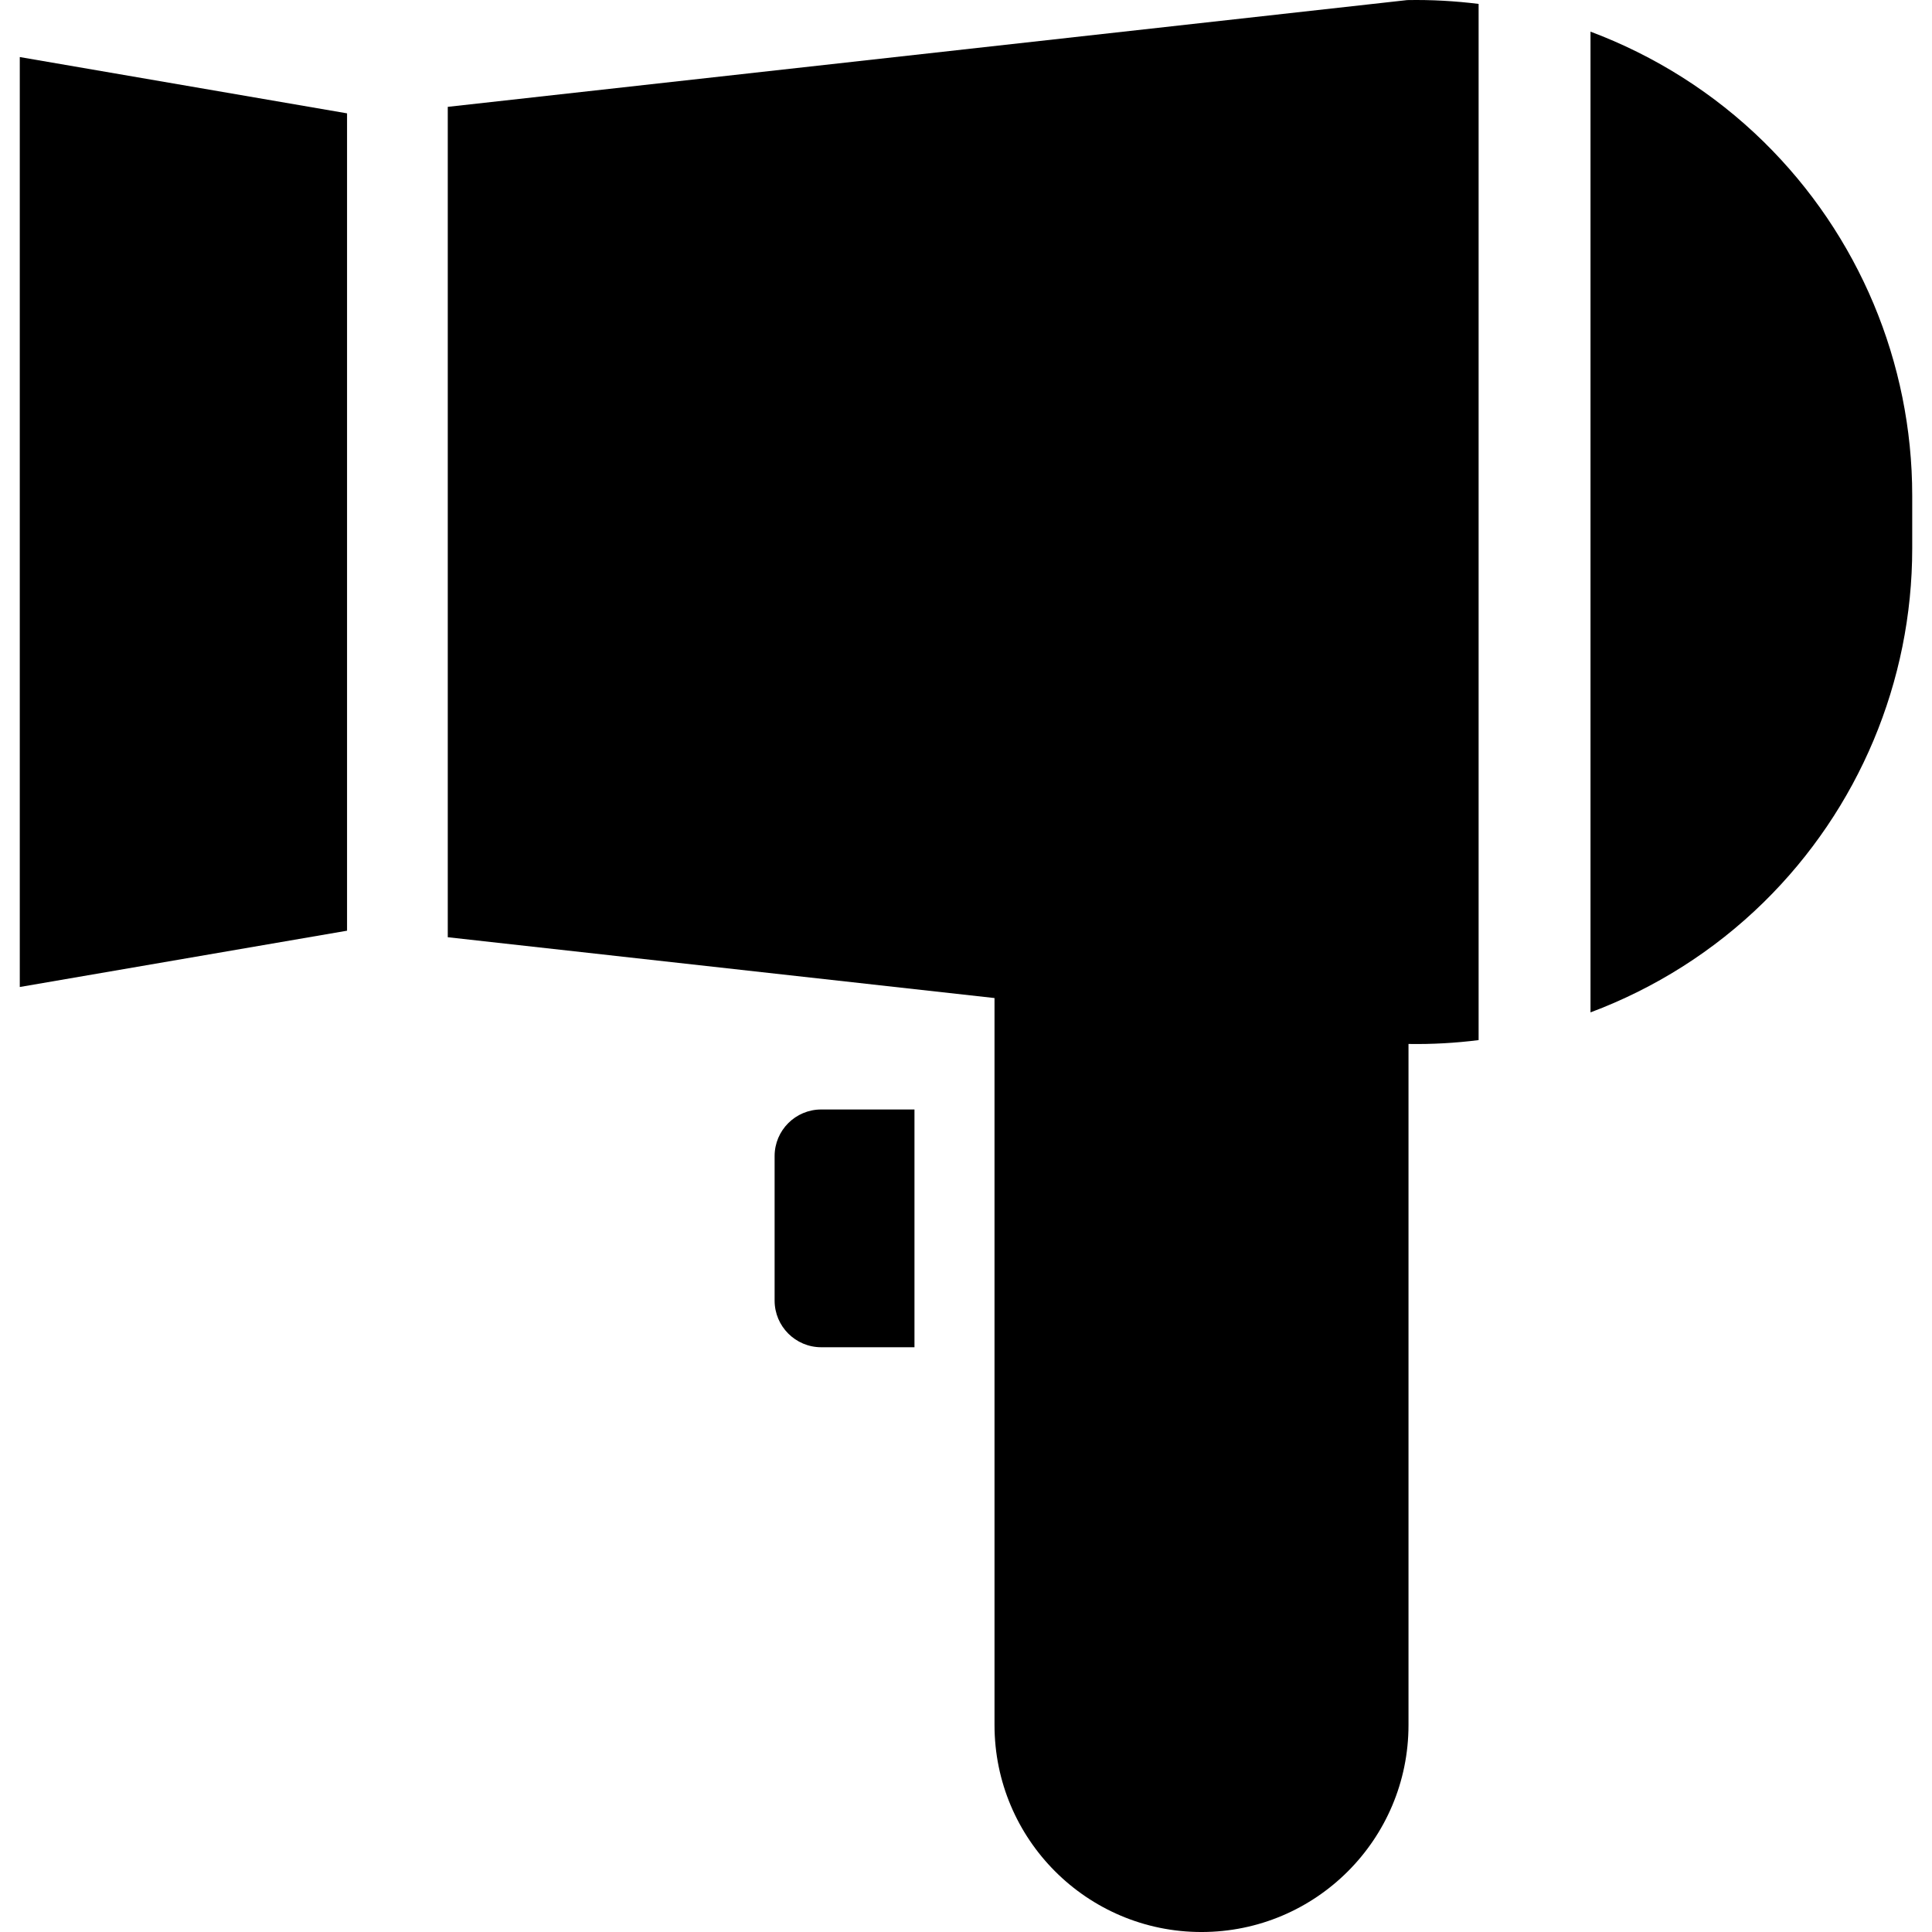
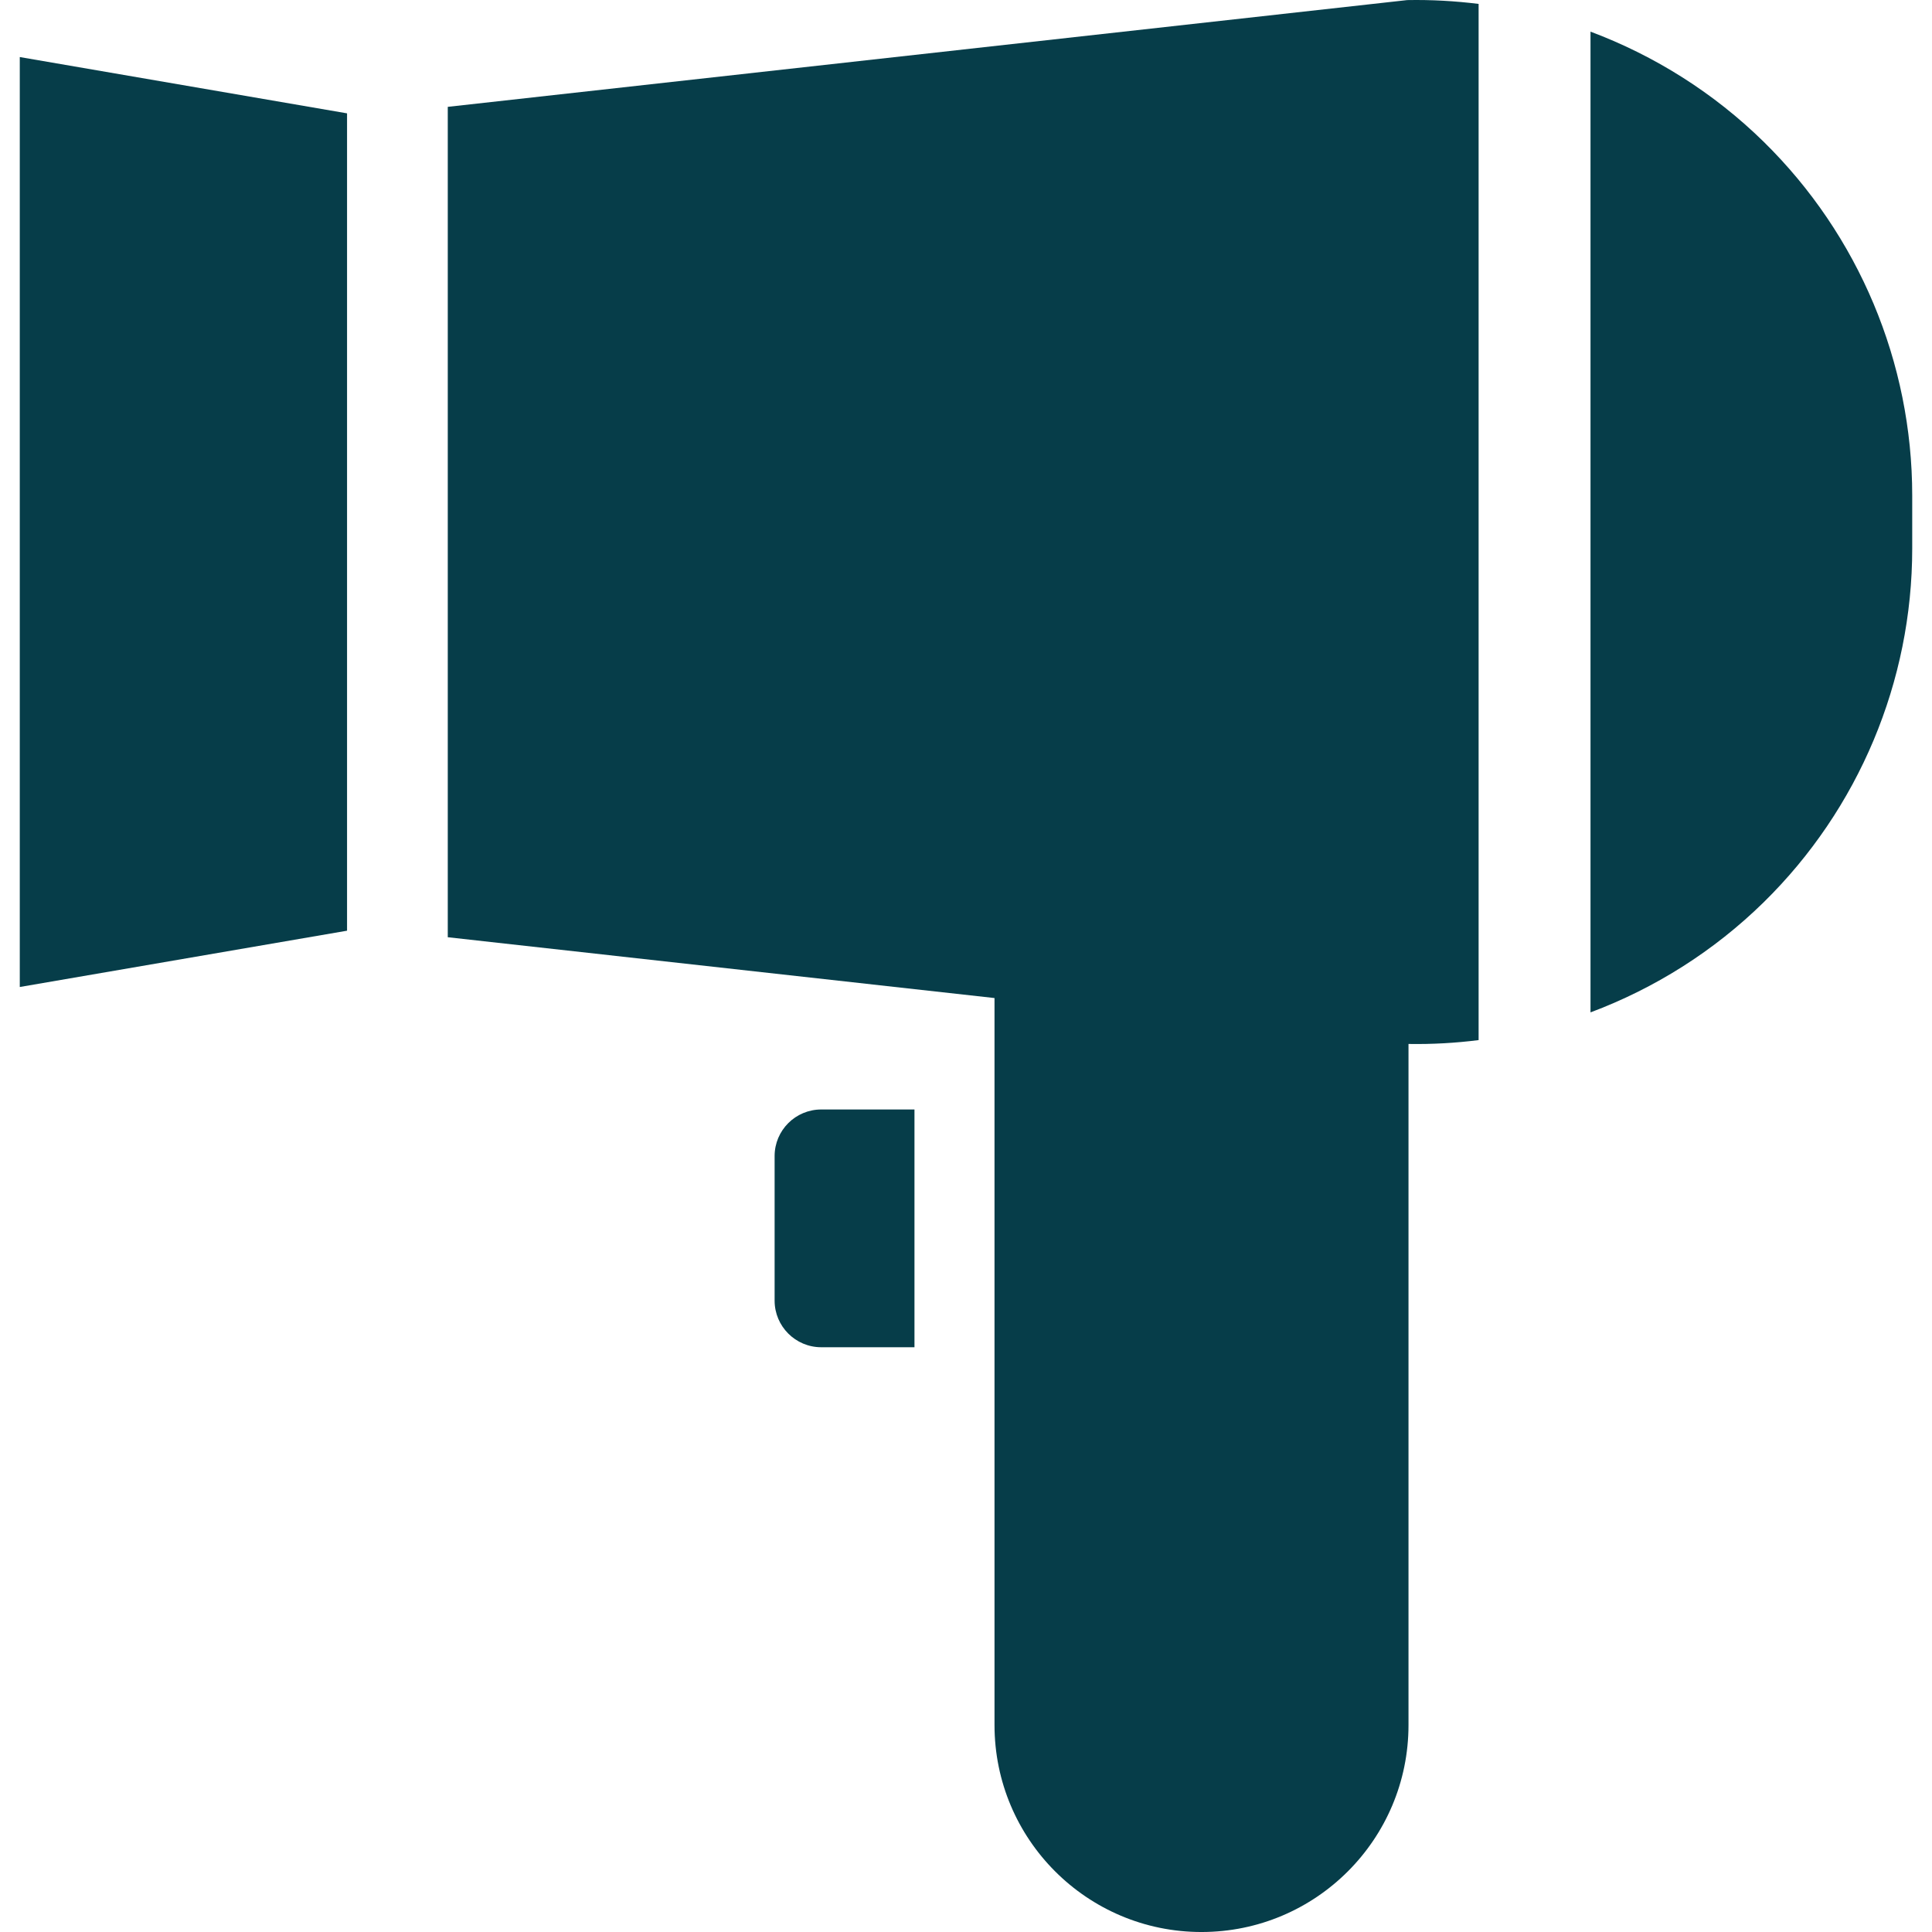
<svg xmlns="http://www.w3.org/2000/svg" height="800px" width="800px" version="1.1" id="_x32_" viewBox="0 0 512 512" xml:space="preserve">
  <style type="text/css">
- 	.st0{fill:#000000;}
+ 	.st0{fill:#063d49;}
</style>
  <g>
    <path class="st0" d="M205.28,306.37v38.311c0,6.815,5.536,12.352,12.352,12.352h24.712v-63.008h-24.712   C210.817,294.025,205.28,299.545,205.28,306.37z" />
    <polygon class="st0" points="5.242,261.564 91.972,246.645 91.972,30.038 5.242,15.119  " />
    <path class="st0" d="M467.409,37.586c-13.221-12.971-28.905-22.821-45.908-29.202v259.908   c17.002-6.366,32.686-16.223,45.908-29.195c25.163-24.704,39.349-58.485,39.349-93.747v-14.017   C506.758,96.071,492.572,62.29,467.409,37.586z" />
    <path class="st0" d="M118.663,28.316v220.06l144.893,16.118v192.652c0,30.297,24.551,54.856,54.847,54.856   c30.297,0,54.864-24.559,54.864-54.856V276.66c6.252,0.105,12.449-0.25,18.58-1.022V1.037c-6.236-0.773-12.553-1.135-18.918-1.014   L118.663,28.316z" />
  </g>
</svg>
